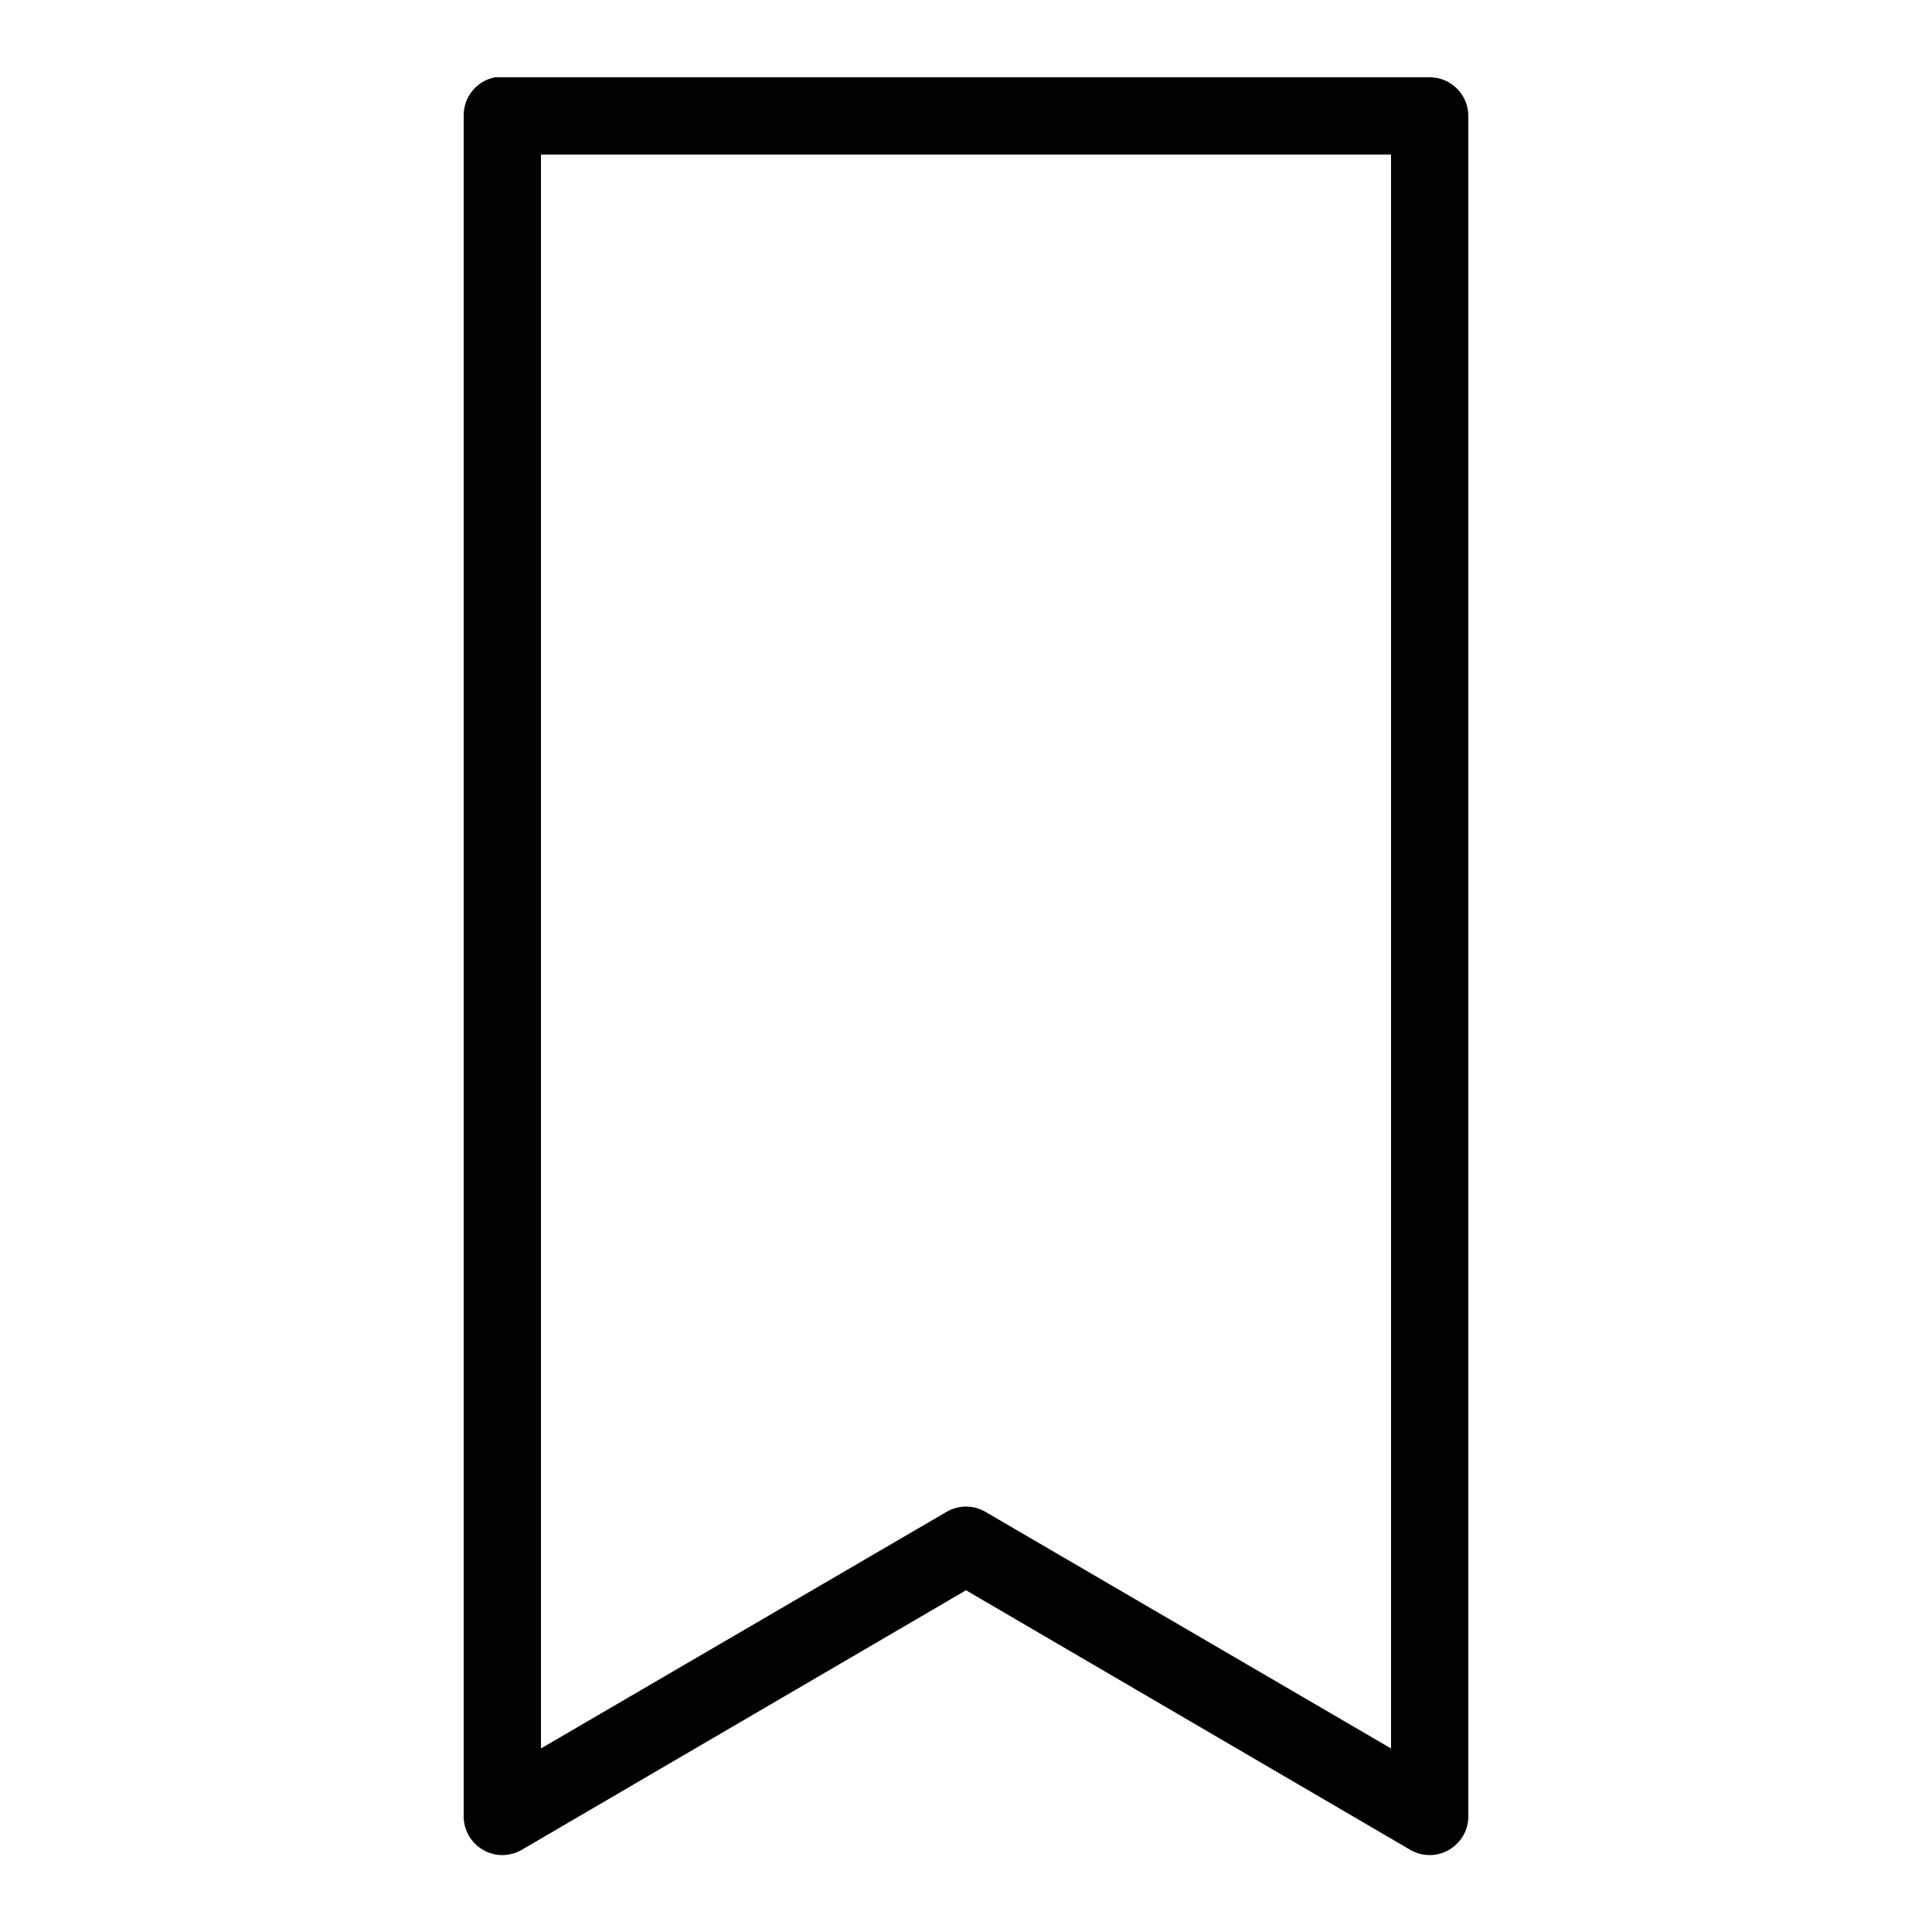
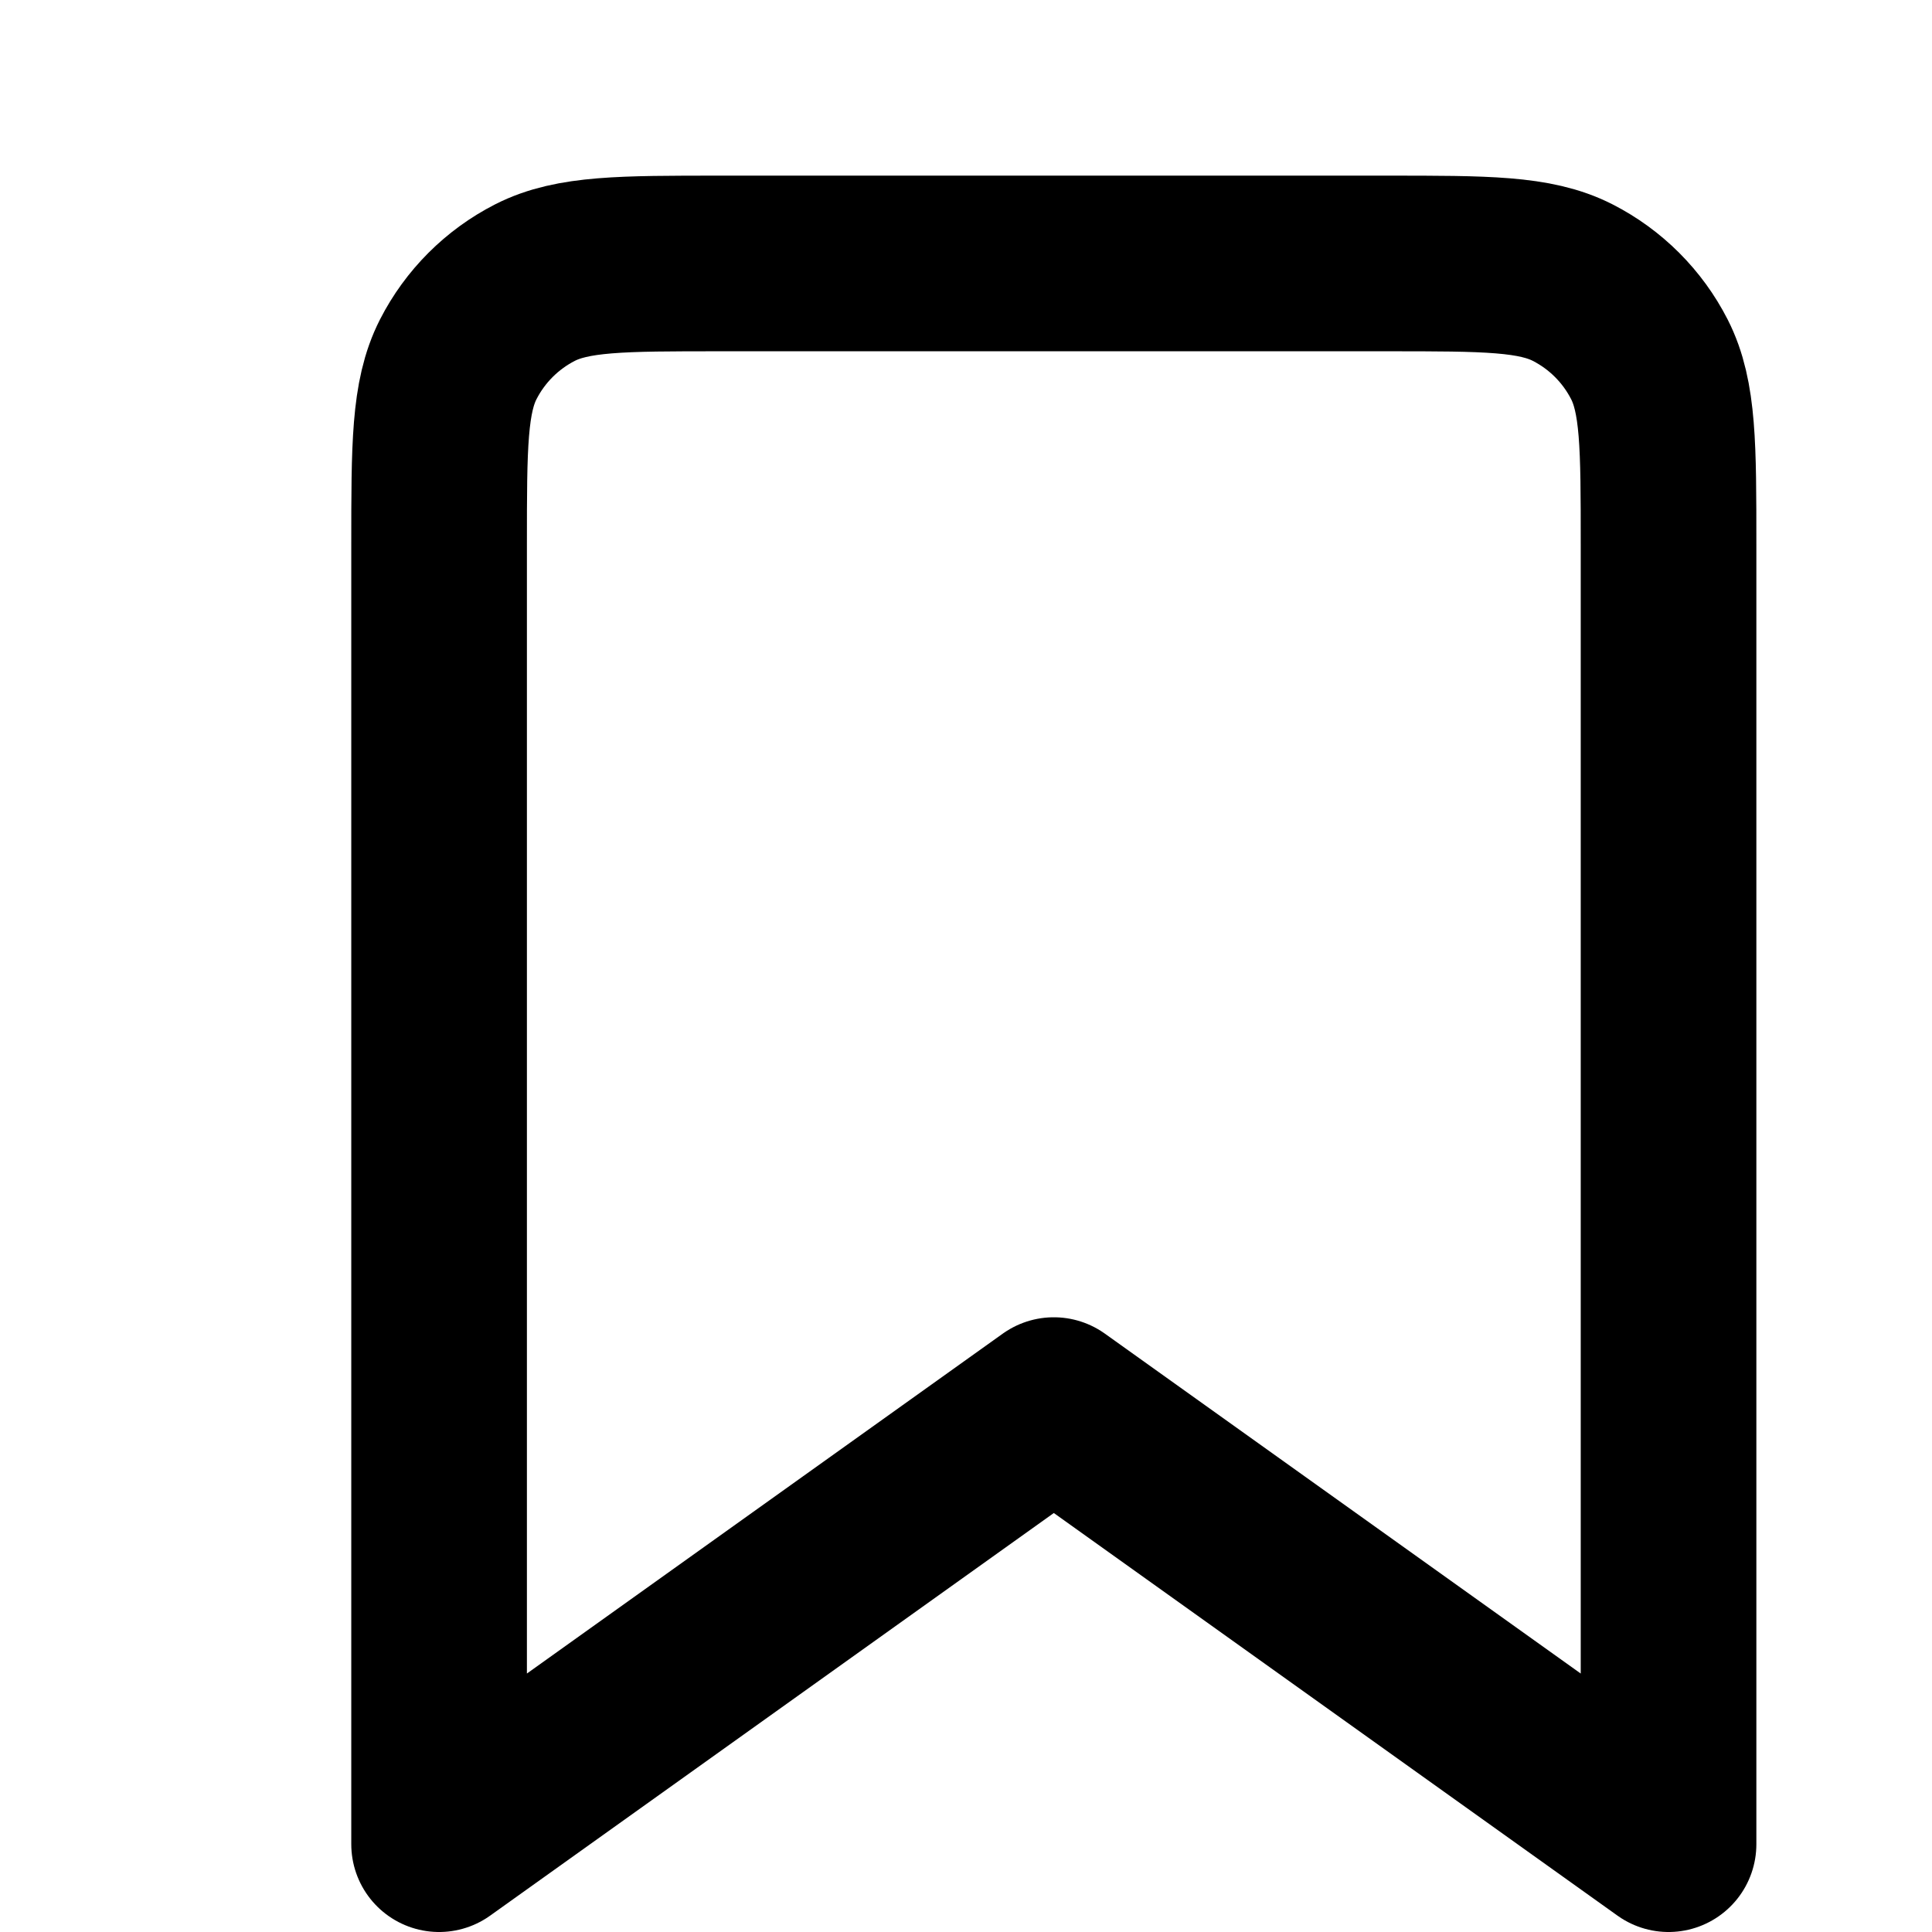
- <svg xmlns="http://www.w3.org/2000/svg" viewBox="0 0 50 50" width="50px" height="50px">
-   <path d="M 12.812 2 C 12.336 2.09 11.992 2.512 12 3 L 12 47 C 11.996 47.359 12.188 47.691 12.496 47.871 C 12.805 48.055 13.188 48.055 13.5 47.875 L 25 41.156 L 36.5 47.875 C 36.812 48.055 37.195 48.055 37.504 47.871 C 37.812 47.691 38.004 47.359 38 47 L 38 3 C 38 2.449 37.551 2 37 2 L 13 2 C 12.969 2 12.938 2 12.906 2 C 12.875 2 12.844 2 12.812 2 Z M 14 4 L 36 4 L 36 45.25 L 25.5 39.125 C 25.191 38.945 24.809 38.945 24.5 39.125 L 14 45.25 Z" />
+ <svg xmlns="http://www.w3.org/2000/svg" width="20px" height="20px" viewBox="0 0 22 22" fill="none">
+   <path d="M5 6.2C5 5.08 5 4.52 5.218 4.092C5.41 3.716 5.716 3.41 6.092 3.218C6.52 3 7.08 3 8.2 3H15.8C16.92 3 17.48 3 17.908 3.218C18.284 3.41 18.59 3.716 18.782 4.092C19 4.52 19 5.08 19 6.2V21L12 16L5 21V6.2Z" stroke="#000000" stroke-width="2" stroke-linejoin="round" />
</svg>
